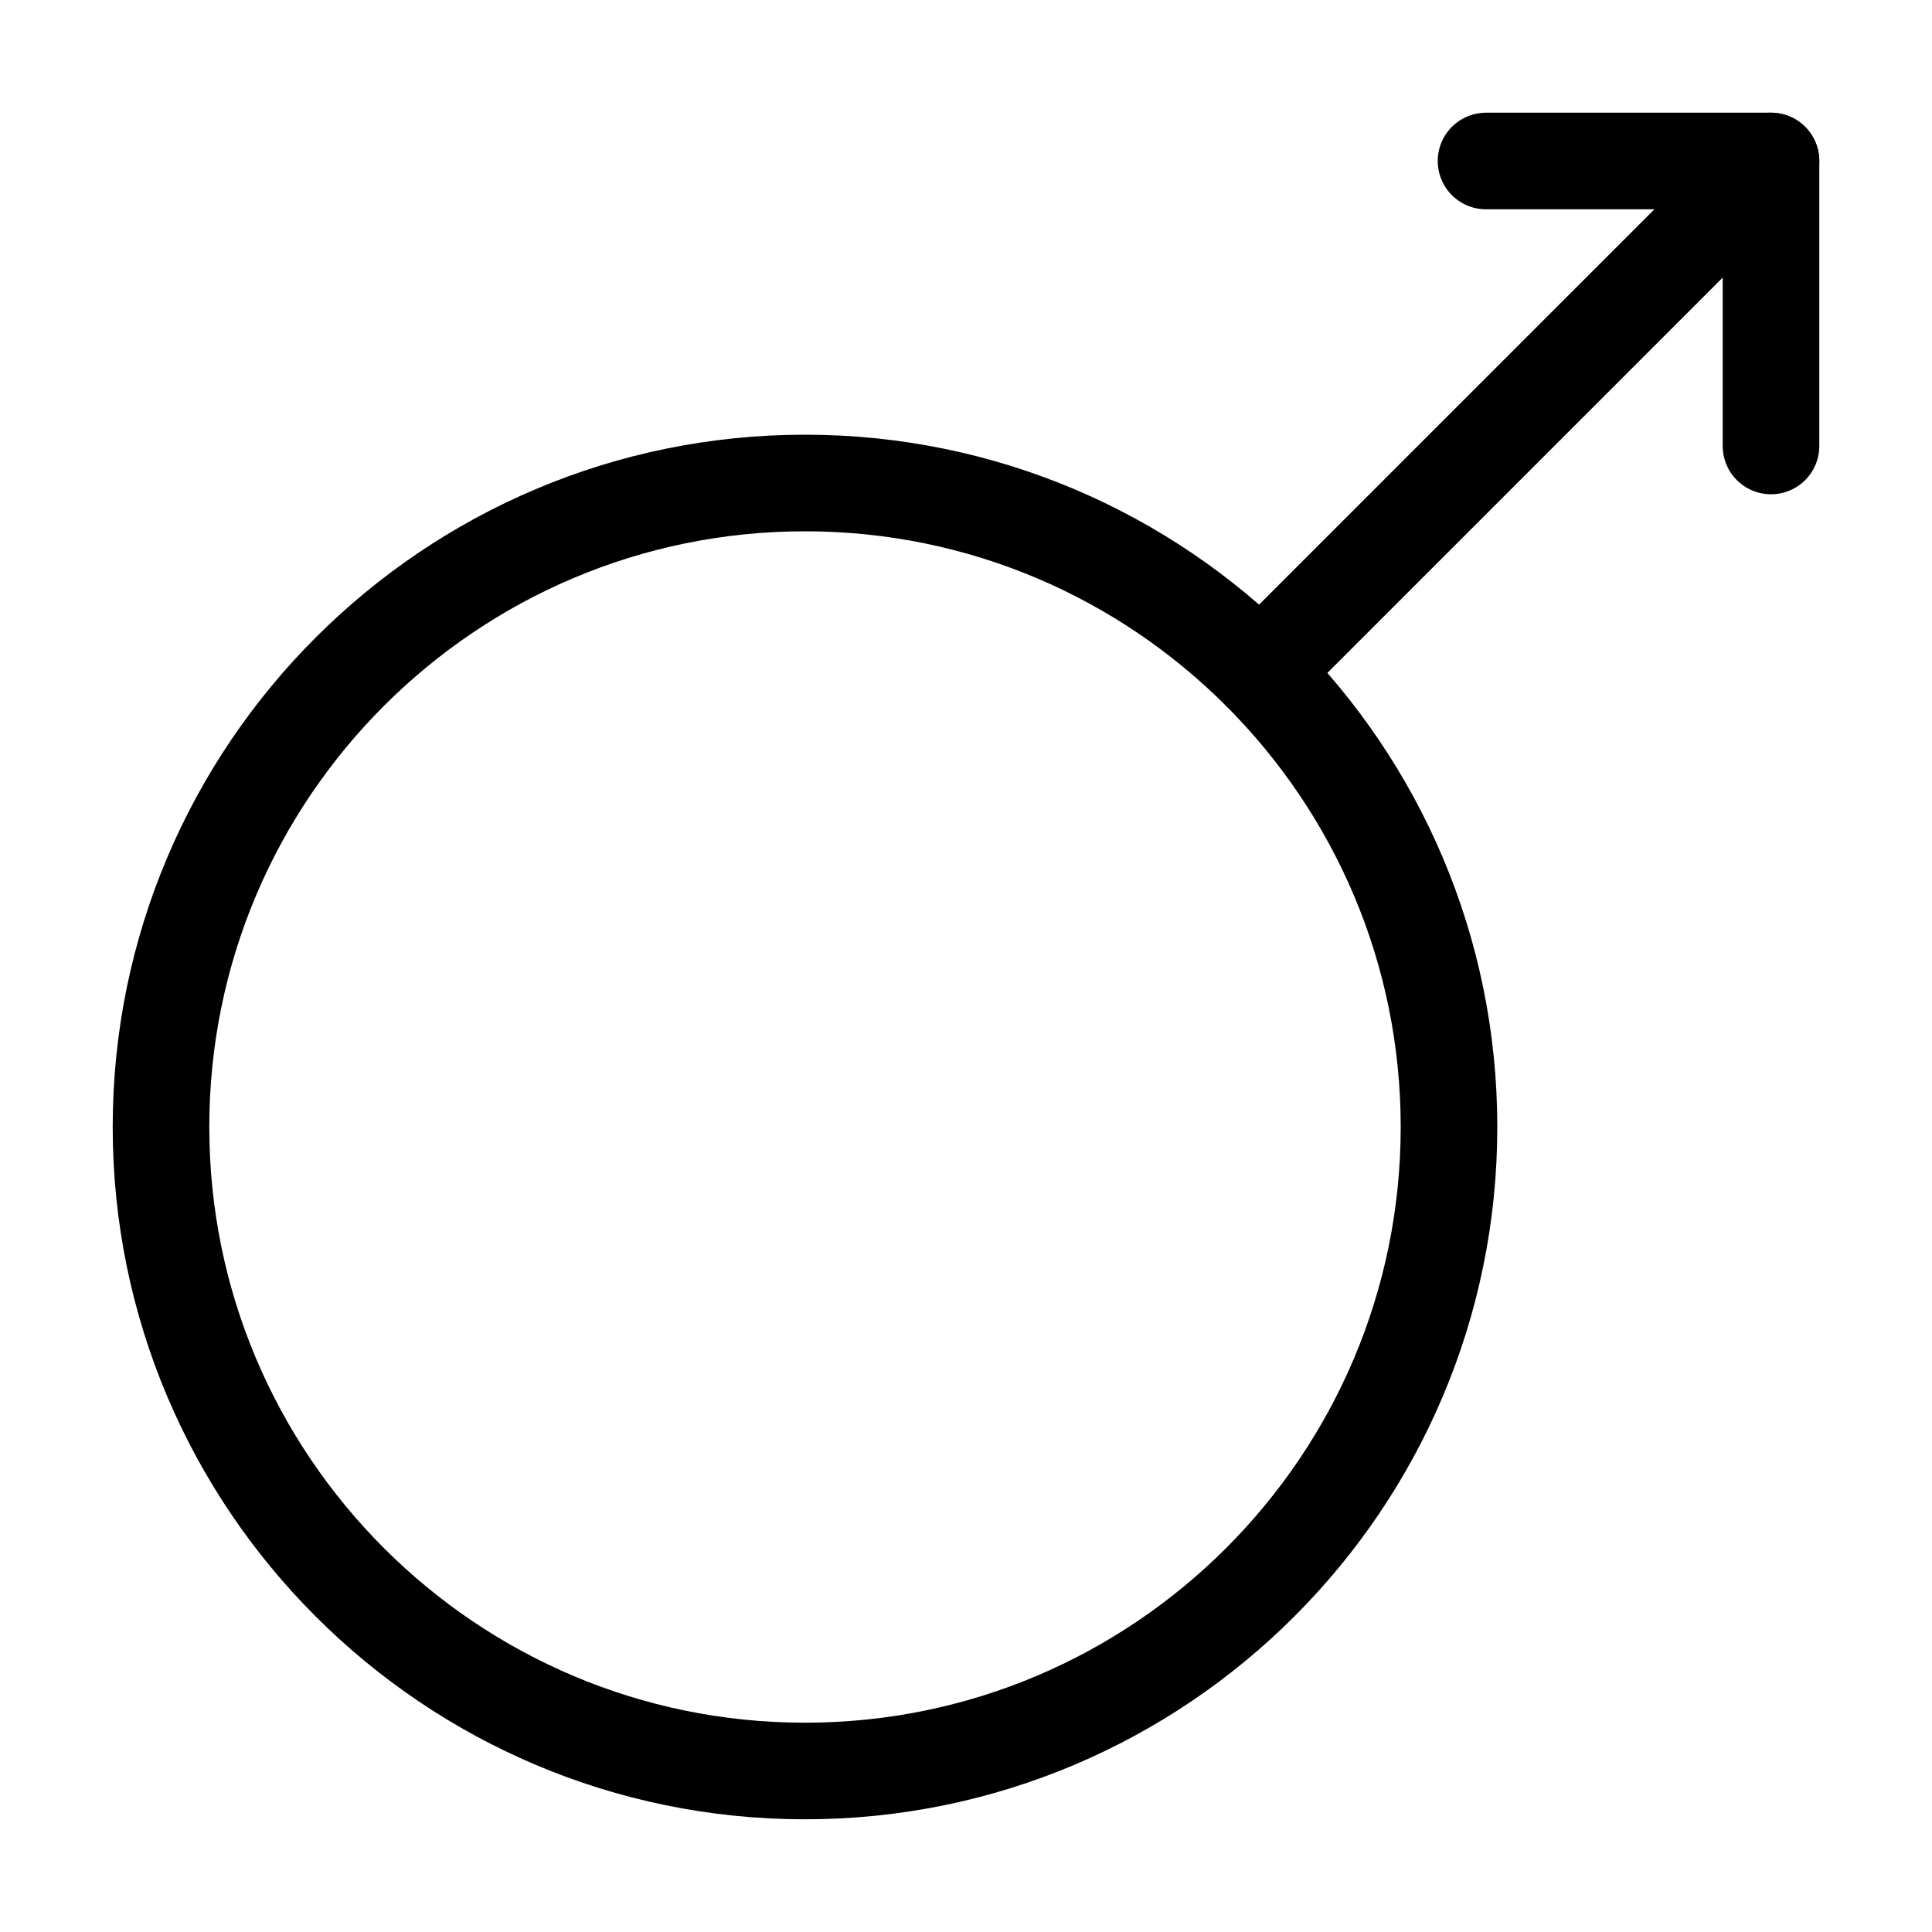
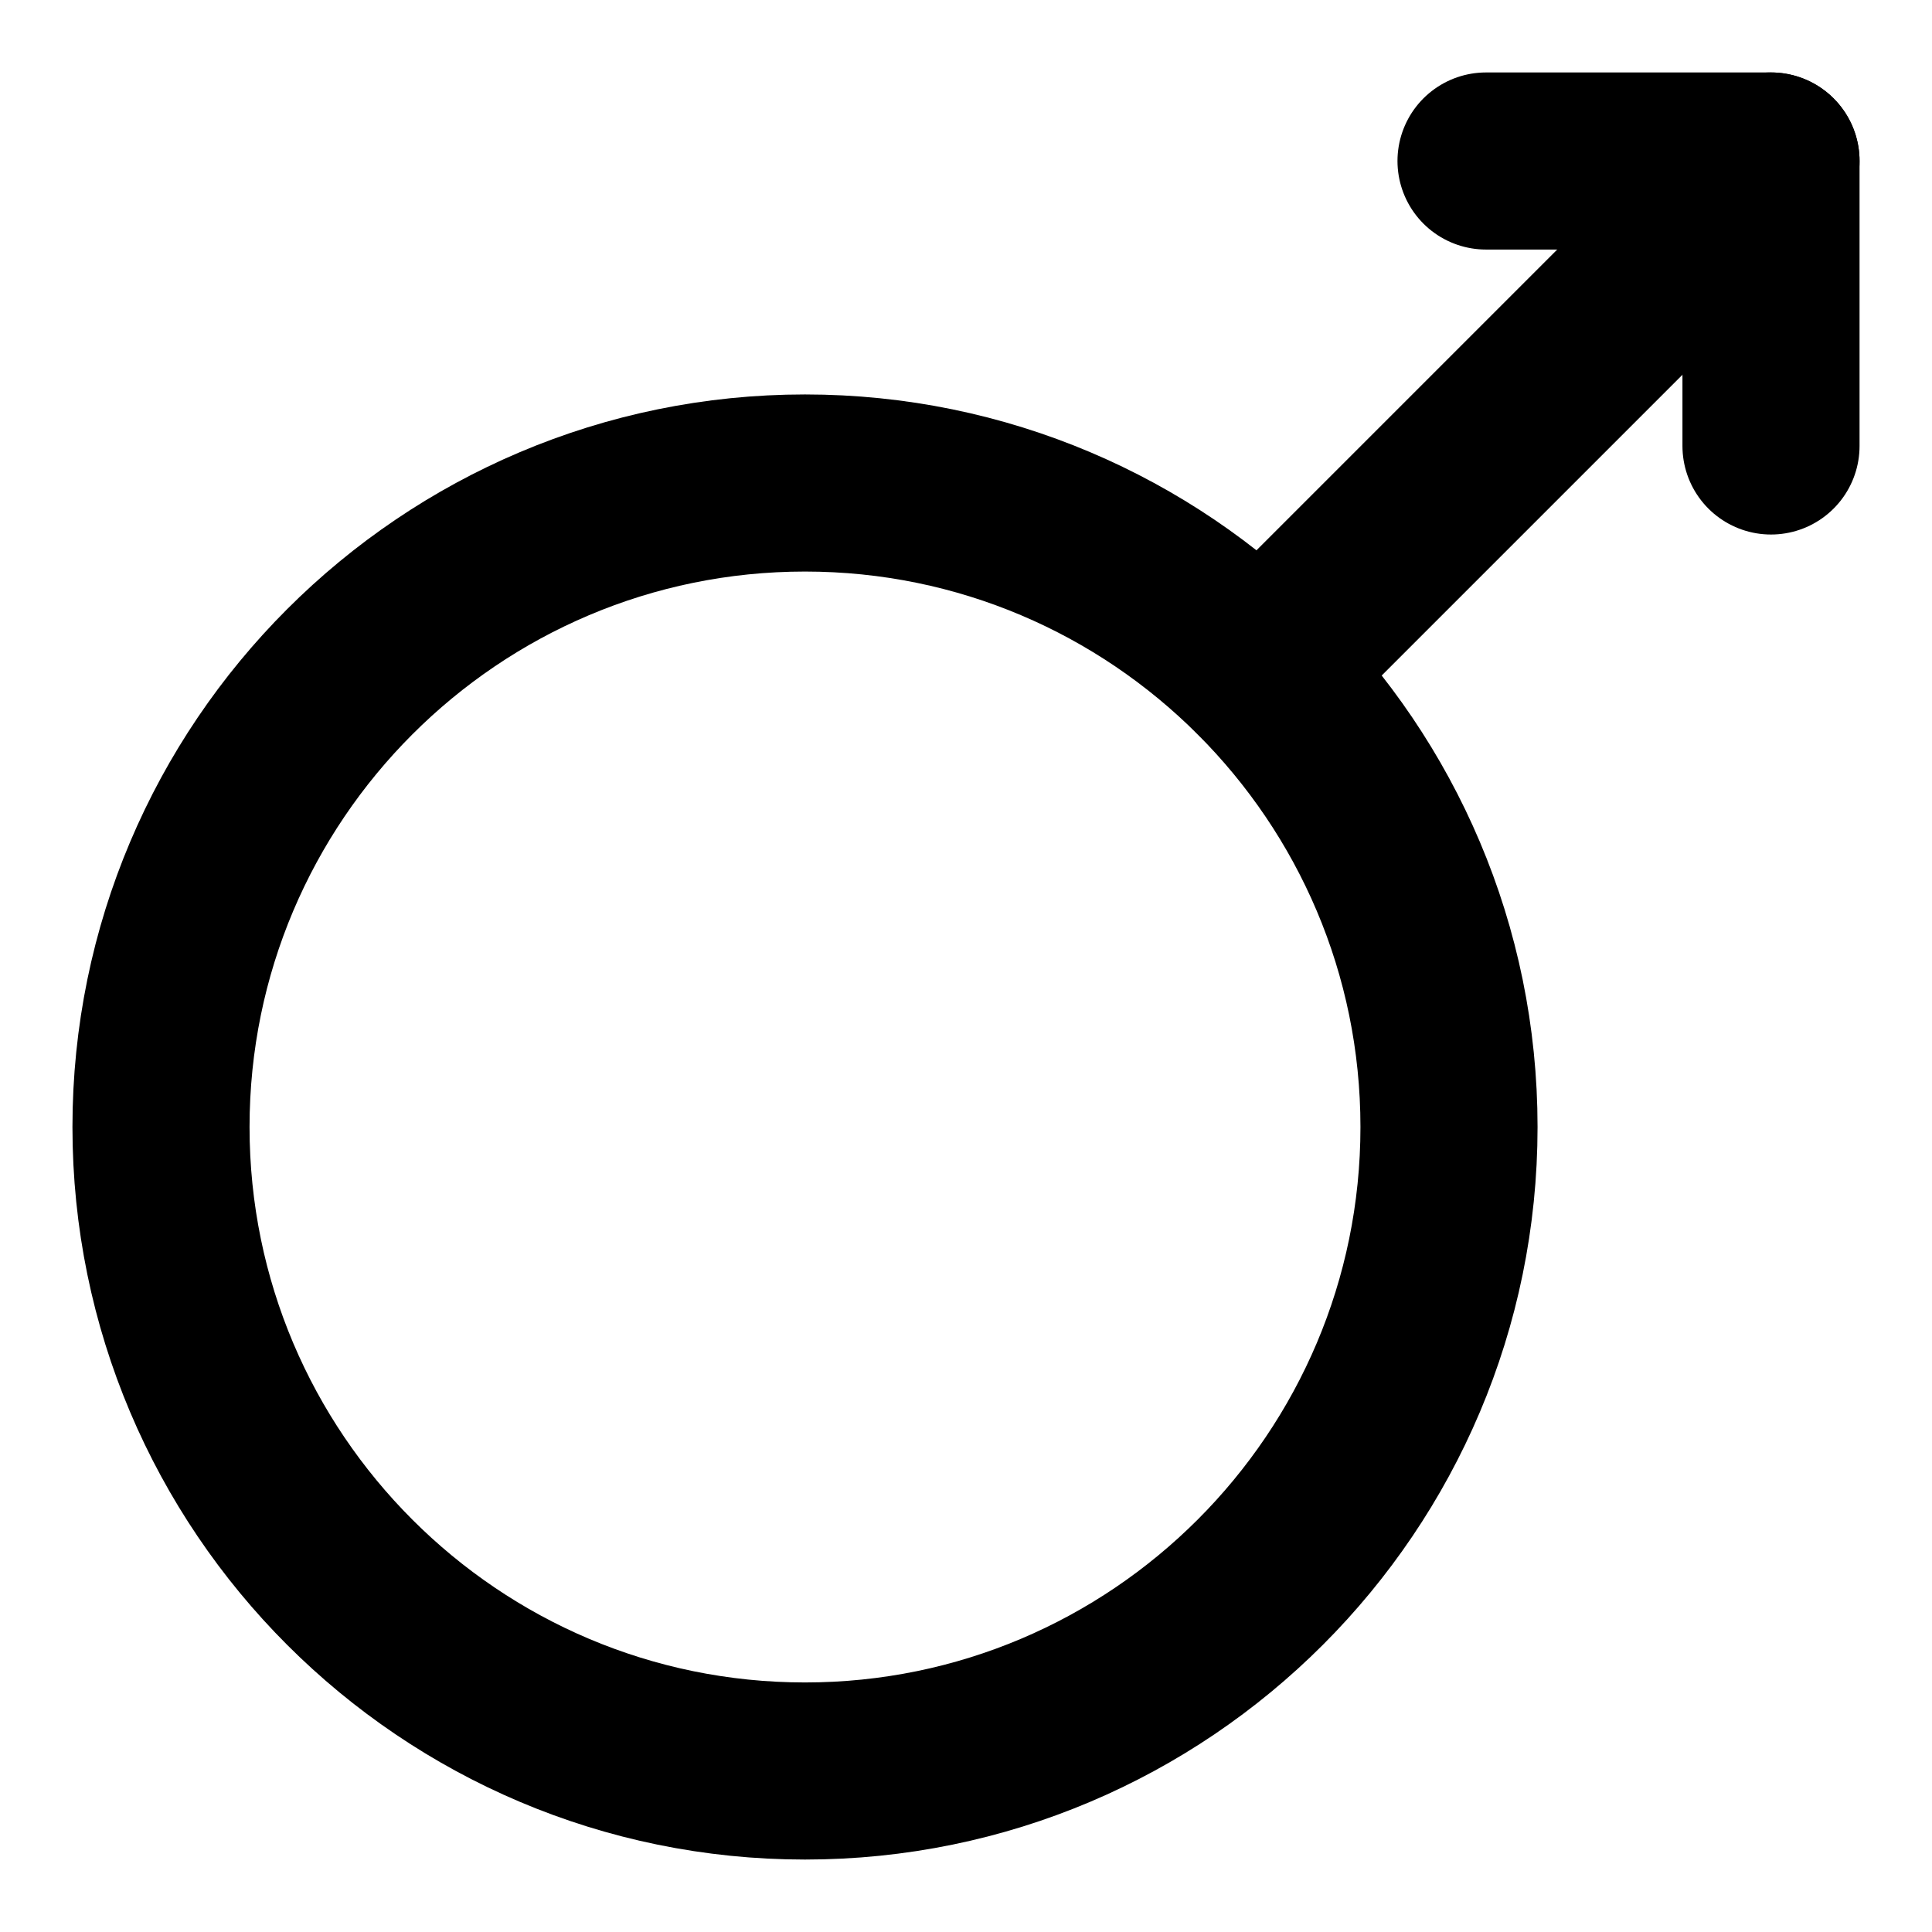
<svg xmlns="http://www.w3.org/2000/svg" width="12pt" height="12pt" viewBox="0 0 12 12" version="1.1" id="svg9">
-   <defs id="defs13" />
-   <path id="path2" d="M 9,7 C 9,4.793 7.207,3 5,3 2.793,3 1,4.793 1,7 1,9.207 2.793,11 5,11 7.207,11 9,9.207 9,7 Z m 0,0" style="fill:none;stroke:#000000;stroke-width:0.6;stroke-linecap:round;stroke-linejoin:round;stroke-miterlimit:10;stroke-opacity:1;stroke-dasharray:none" />
-   <path id="path4" d="M 7.828,4.172 11,1" style="fill:none;stroke:#000000;stroke-width:0.6;stroke-linecap:round;stroke-linejoin:round;stroke-miterlimit:10;stroke-opacity:1;stroke-dasharray:none" />
-   <path id="path6" d="M 9.23,1 H 11 v 1.77" style="fill:none;stroke:#000000;stroke-width:0.6;stroke-linecap:round;stroke-linejoin:round;stroke-miterlimit:10;stroke-opacity:1;stroke-dasharray:none" />
+   <g style="fill:none;stroke:#000000;stroke-width:1.1;stroke-linecap:round;stroke-linejoin:round;stroke-miterlimit:10;stroke-opacity:1;stroke-dasharray:none">
+     <path id="path2" d="M 9,7 C 9,4.793 7.207,3 5,3 2.793,3 1,4.793 1,7 1,9.207 2.793,11 5,11 7.207,11 9,9.207 9,7 Z m 0,0" />
+     <path id="path4" d="M 7.828,4.172 11,1" />
+     <path id="path6" d="M 9.23,1 H 11 v 1.77" />
+   </g>
</svg>
